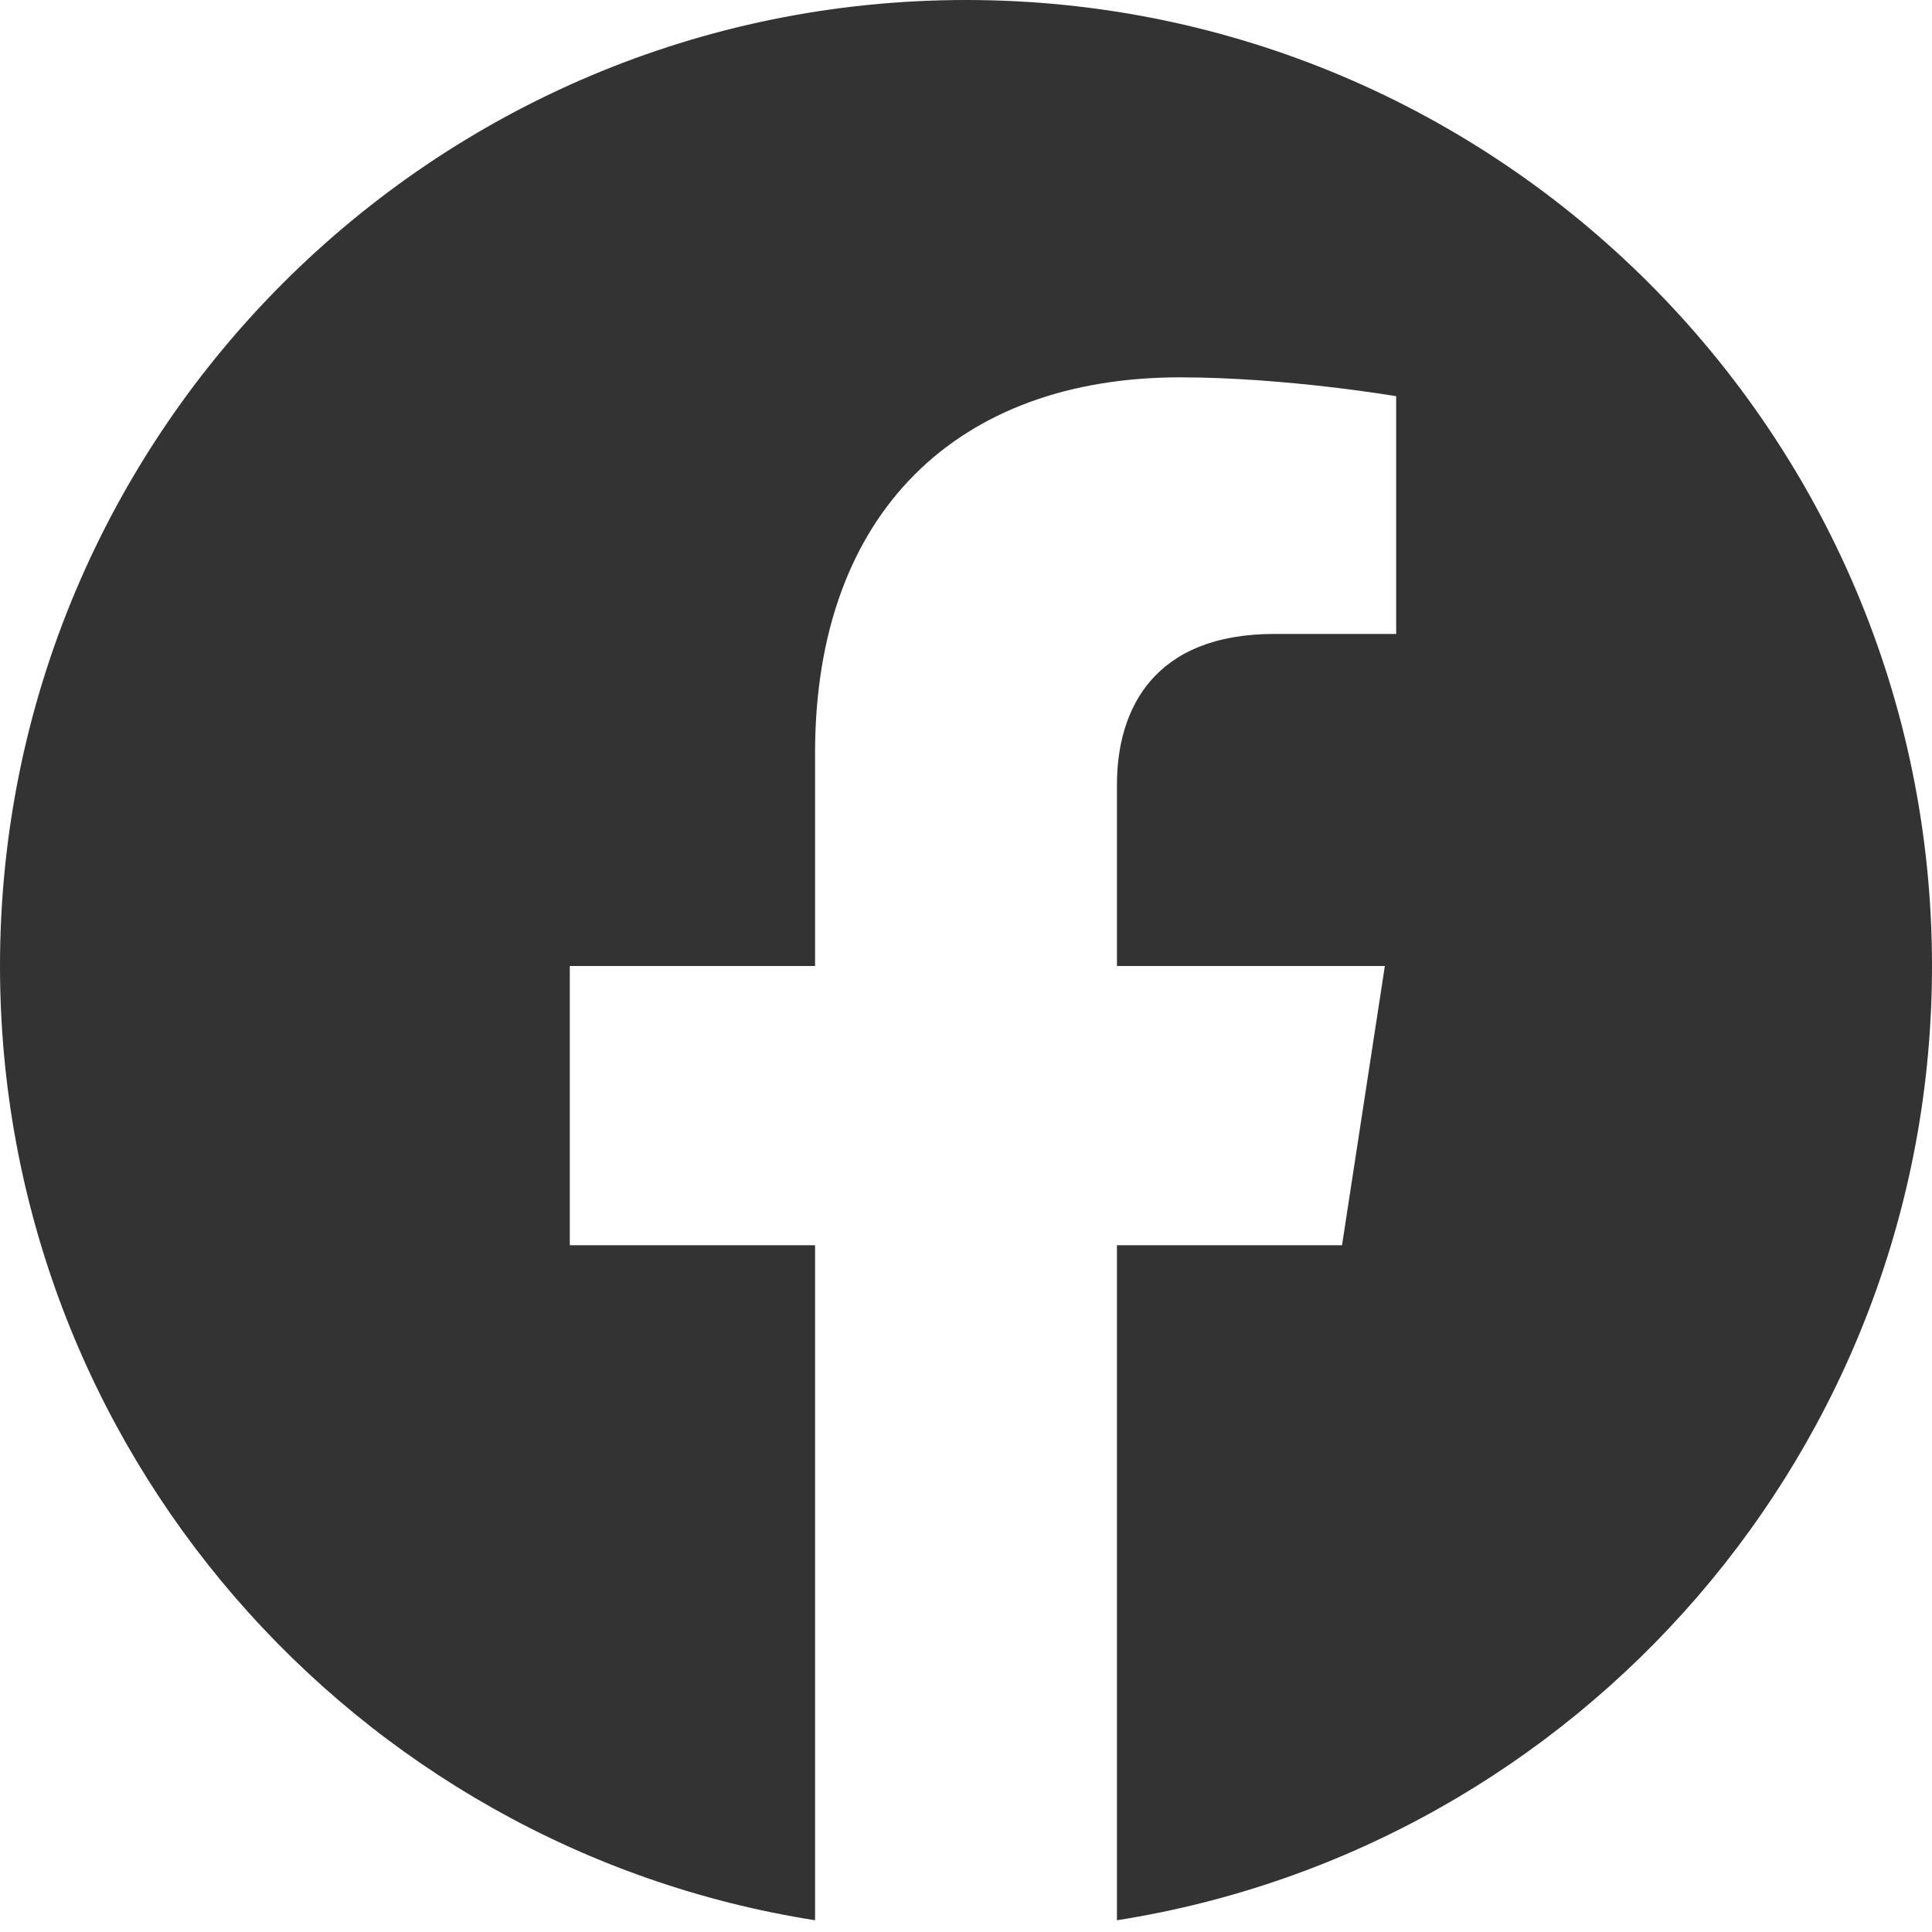
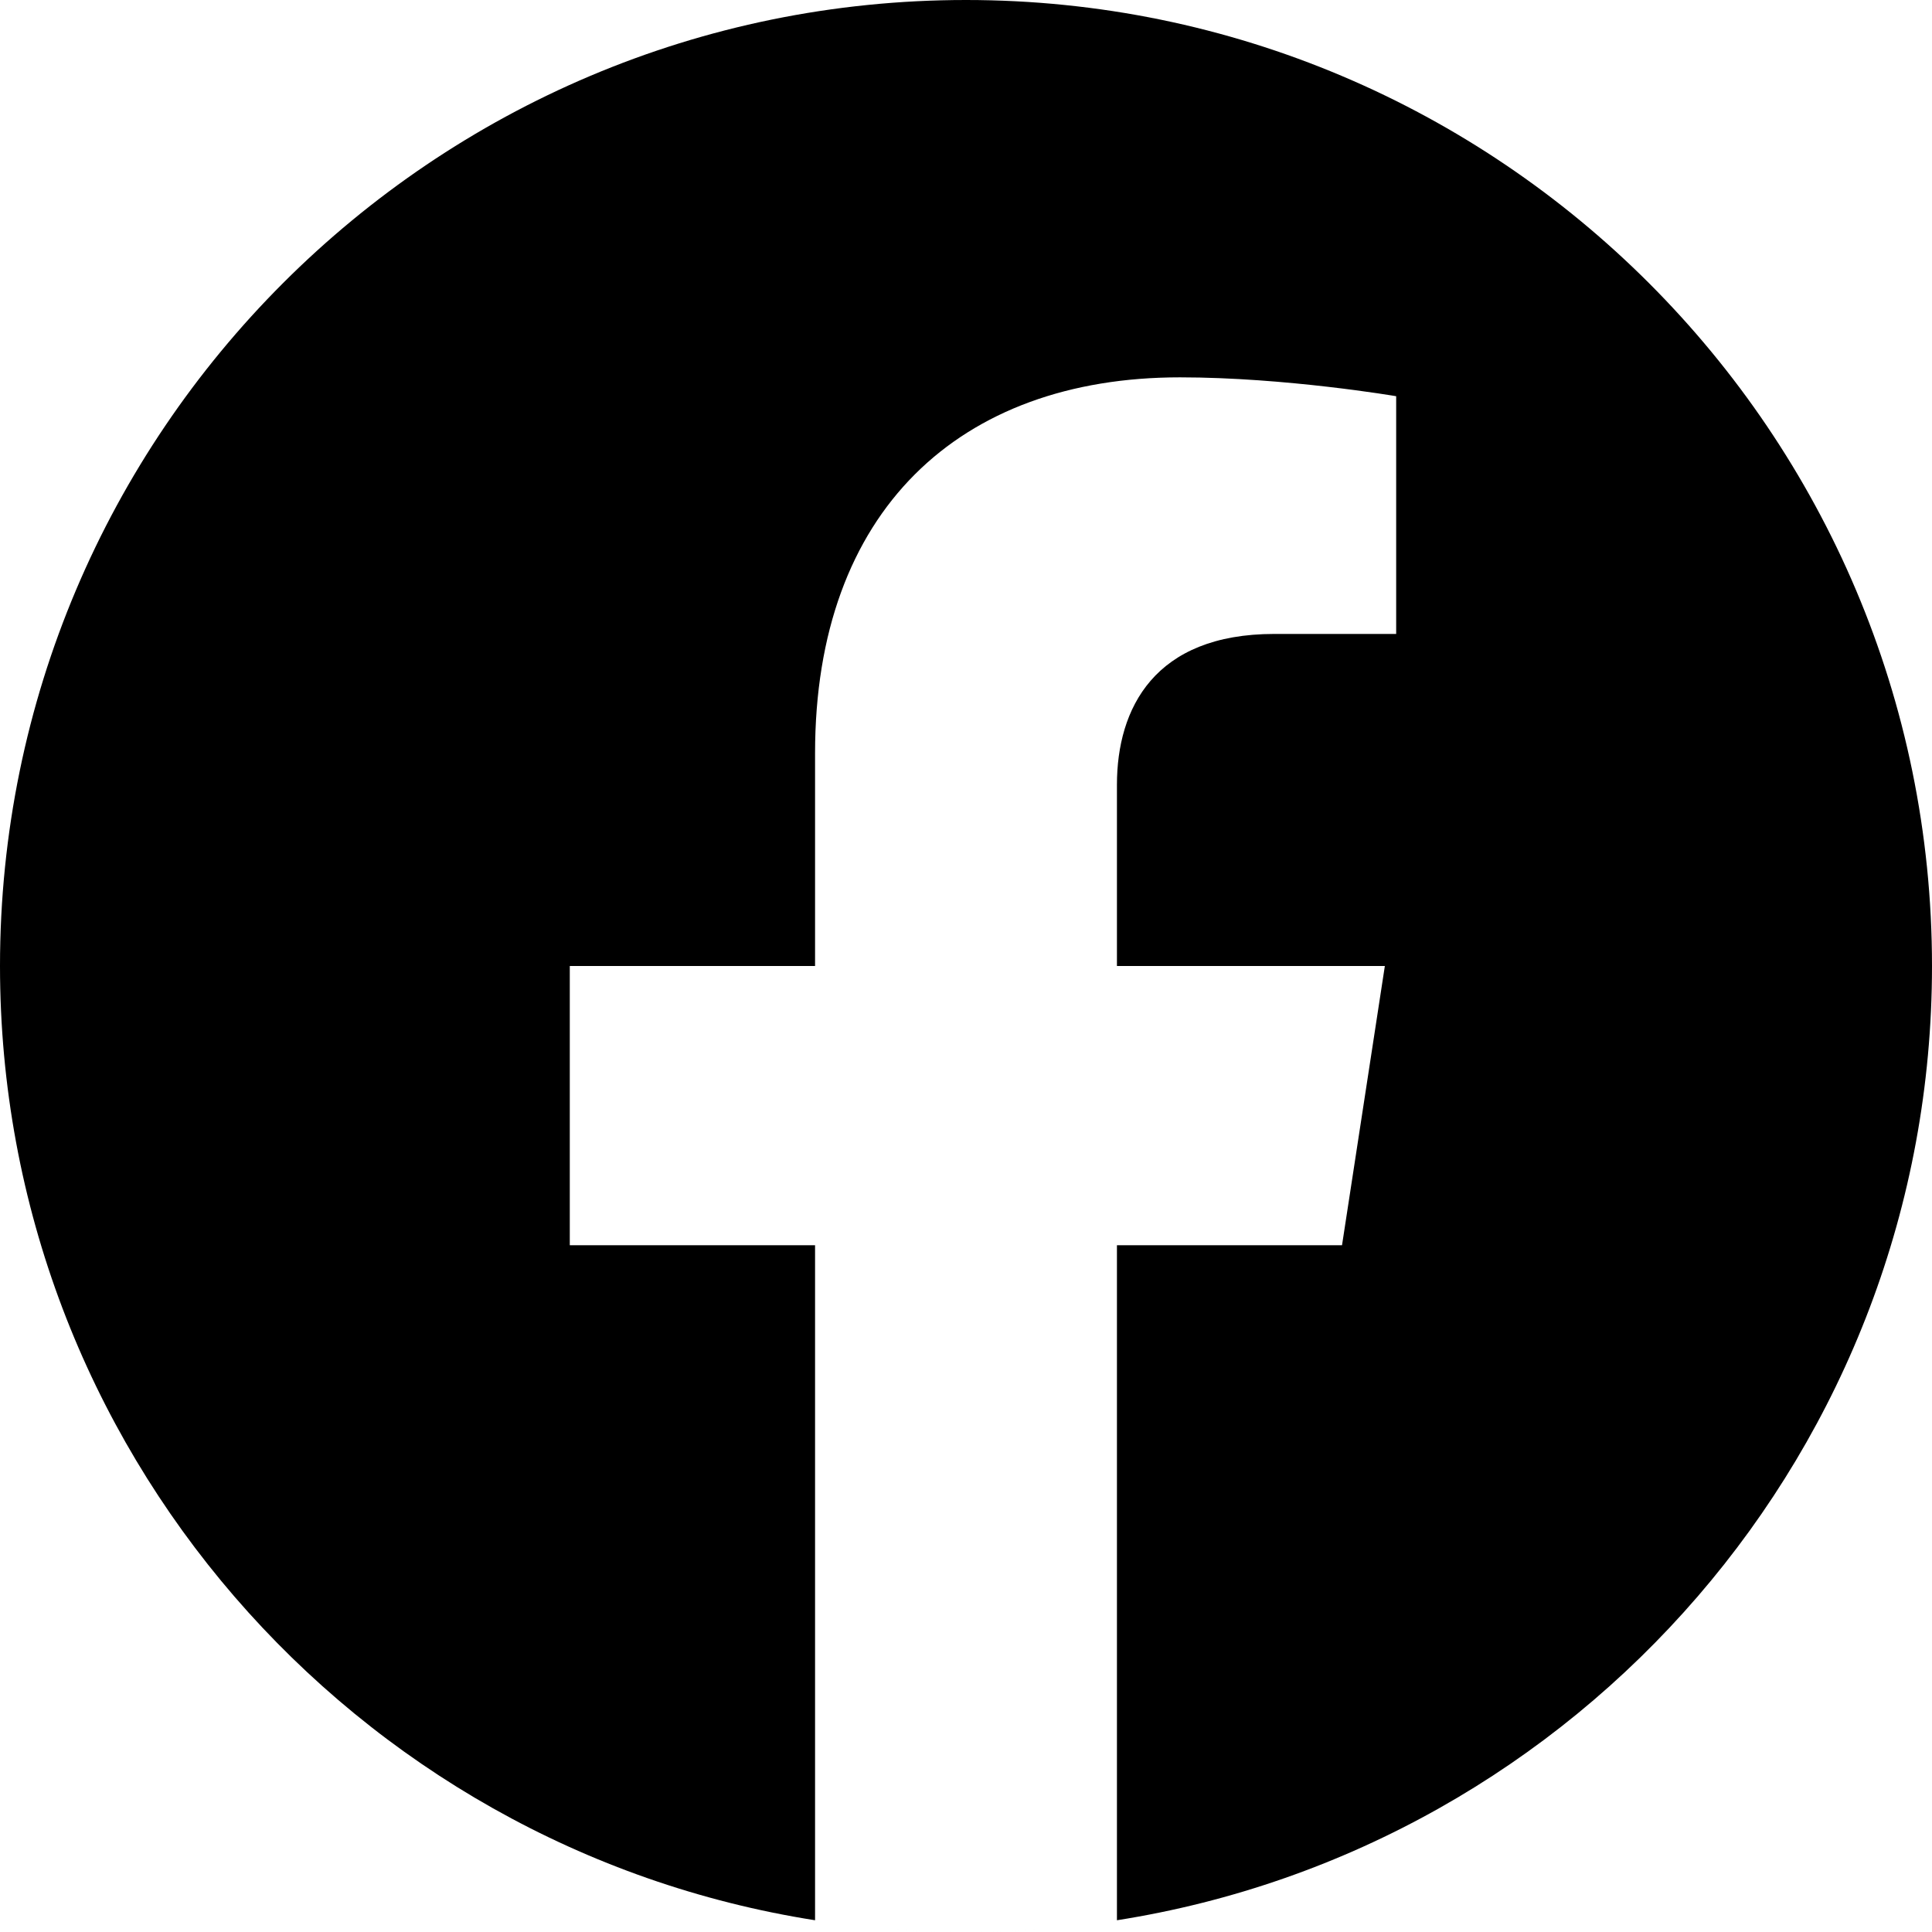
- <svg xmlns="http://www.w3.org/2000/svg" height="100%" fill-opacity=".8" style="fill-rule:evenodd;clip-rule:evenodd;stroke-linejoin:round;stroke-miterlimit:2;" version="1.1" viewBox="0 0 512 512" width="100%" xml:space="preserve">
+ <svg xmlns="http://www.w3.org/2000/svg" height="100%" style="fill-rule:evenodd;clip-rule:evenodd;stroke-linejoin:round;stroke-miterlimit:2;" version="1.1" viewBox="0 0 512 512" width="100%" xml:space="preserve">
  <path d="M255.022,511.998l0.229,0.001l-0.079,0l-0.15,-0.001Zm1.806,0.001l-0.079,0l0.229,-0.001l-0.15,0.001Zm-2.588,-0.005l0.247,0.001l-0.142,0l-0.105,-0.001Zm3.415,0.001l-0.142,0l0.247,-0.001l-0.105,0.001Zm-4.169,-0.007l0.165,0.001l-0.132,-0.001l-0.033,0Zm4.995,0l-0.132,0.001l0.165,-0.001l-0.033,0Zm0.826,-0.009l-0.058,0.001l0.223,-0.003l-0.165,0.002Zm-6.779,-0.002l0.223,0.003l-0.058,-0.001l-0.165,-0.002Zm7.604,-0.01l-0.135,0.002l0.275,-0.004l-0.14,0.002Zm-8.404,-0.002l0.275,0.004l-0.135,-0.002l-0.14,-0.002Zm9.228,-0.012l-0.182,0.003l0.254,-0.005l-0.072,0.002Zm-9.984,-0.002l0.254,0.005l-0.182,-0.003l-0.072,-0.002Zm-0.937,-0.019l0.225,0.005l-0.04,-0.001l-0.185,-0.004Zm11.745,0.004l-0.04,0.001l0.225,-0.005l-0.185,0.004Zm-12.567,-0.025l0.309,0.008l-0.125,-0.003l-0.184,-0.005Zm13.39,0.005l-0.125,0.003l0.309,-0.008l-0.184,0.005Zm0.823,-0.022l-0.201,0.006l0.316,-0.009l-0.115,0.003Zm-14.967,-0.003l0.316,0.009l-0.201,-0.006l-0.115,-0.003Zm-0.72,-0.022l0.225,0.007l-0.212,-0.007l-0.194,-0.006l0.181,0.006Zm16.509,0l-0.212,0.007l0.225,-0.007l0.181,-0.006l-0.194,0.006Zm0.821,-0.027l-0.112,0.004l0.345,-0.012l-0.233,0.008Zm-18.371,-0.008l0.345,0.012l-0.112,-0.004l-0.233,-0.008Zm-0.749,-0.028l0.362,0.013l-0.201,-0.007l-0.161,-0.006Zm19.941,0.006l-0.201,0.007l0.362,-0.013l-0.161,0.006Zm-20.676,-0.036l0.354,0.015l-0.277,-0.011l-0.077,-0.004Zm21.495,0.004l-0.277,0.011l0.354,-0.015l-0.077,0.004Zm-22.525,-0.049l0.38,0.017l-0.093,-0.003l-0.287,-0.014Zm23.345,0.014l-0.093,0.003l0.38,-0.017l-0.287,0.014Zm-24.084,-0.048l0.394,0.018l-0.186,-0.008l-0.208,-0.01Zm24.902,0.01l-0.186,0.008l0.394,-0.018l-0.208,0.01Zm-25.63,-0.047l0.397,0.02l-0.279,-0.013l-0.118,-0.007Zm26.448,0.007l-0.279,0.013l0.397,-0.02l-0.118,0.007Zm0.818,-0.043l-0.362,0.019l0.321,-0.017l0.378,-0.021l-0.337,0.019Zm-27.925,0.002l0.321,0.017l-0.362,-0.019l-0.337,-0.019l0.378,0.021Zm28.741,-0.048l-0.16,0.009l0.406,-0.023l-0.246,0.014Zm-29.844,-0.014l0.406,0.023l-0.16,-0.009l-0.246,-0.014Zm-0.722,-0.043l0.405,0.024l-0.253,-0.014l-0.152,-0.01Zm31.382,0.01l-0.253,0.014l0.405,-0.024l-0.152,0.01Zm-32.071,-0.053l0.365,0.023l-0.34,-0.021l-0.342,-0.022l0.317,0.02Zm32.887,0.002l-0.34,0.021l0.365,-0.023l0.317,-0.02l-0.342,0.022Zm0.814,-0.053l-0.122,0.008l0.387,-0.026l-0.265,0.018Zm-34.755,-0.018l0.387,0.026l-0.122,-0.008l-0.265,-0.018Zm-0.721,-0.05l0.38,0.027l-0.208,-0.014l-0.172,-0.013Zm36.29,0.013l-0.208,0.014l0.38,-0.027l-0.172,0.013Zm-37.009,-0.064l0.349,0.025l-0.271,-0.019l-0.078,-0.006Zm37.822,0.006l-0.271,0.019l0.349,-0.025l-0.078,0.006Zm-38.789,-0.079l0.306,0.023l-0.074,-0.005l-0.232,-0.018Zm39.602,0.018l-0.074,0.005l0.306,-0.023l-0.232,0.018Zm0.811,-0.063l-0.146,0.011l0.311,-0.025l-0.165,0.014Zm-41.157,-0.014l0.311,0.025l-0.146,-0.011l-0.165,-0.014Zm-0.725,-0.059l0.264,0.022l-0.186,-0.015l-0.078,-0.007Zm42.694,0.007l-0.186,0.015l0.264,-0.022l-0.078,0.007Zm-43.492,-0.074l0.079,0.007l-0.013,-0.001l-0.066,-0.006Zm44.302,0.006l-0.013,0.001l0.079,-0.007l-0.066,0.006Zm0.81,-0.071l-0.072,0.006l0.181,-0.016l-0.109,0.01Zm-45.965,-0.01l0.181,0.016l-0.072,-0.006l-0.109,-0.01Zm-0.75,-0.068l0.135,0.013l-0.084,-0.008l-0.051,-0.005Zm47.523,0.005l-0.084,0.008l0.135,-0.013l-0.051,0.005Zm-63.736,-2.025c-122.319,-19.226 -216,-125.203 -216,-252.887c0,-141.29 114.71,-256 256,-256c141.29,0 256,114.71 256,256c0,127.684 -93.681,233.661 -216,252.887l0,-178.887l59.65,0l11.35,-74l-71,0l0,-48.021c0,-20.245 9.918,-39.979 41.719,-39.979l32.281,0l0,-63c0,0 -29.296,-5 -57.305,-5c-58.476,0 -96.695,35.44 -96.695,99.6l0,56.4l-65,0l0,74l65,0l0,178.887Z" />
</svg>
